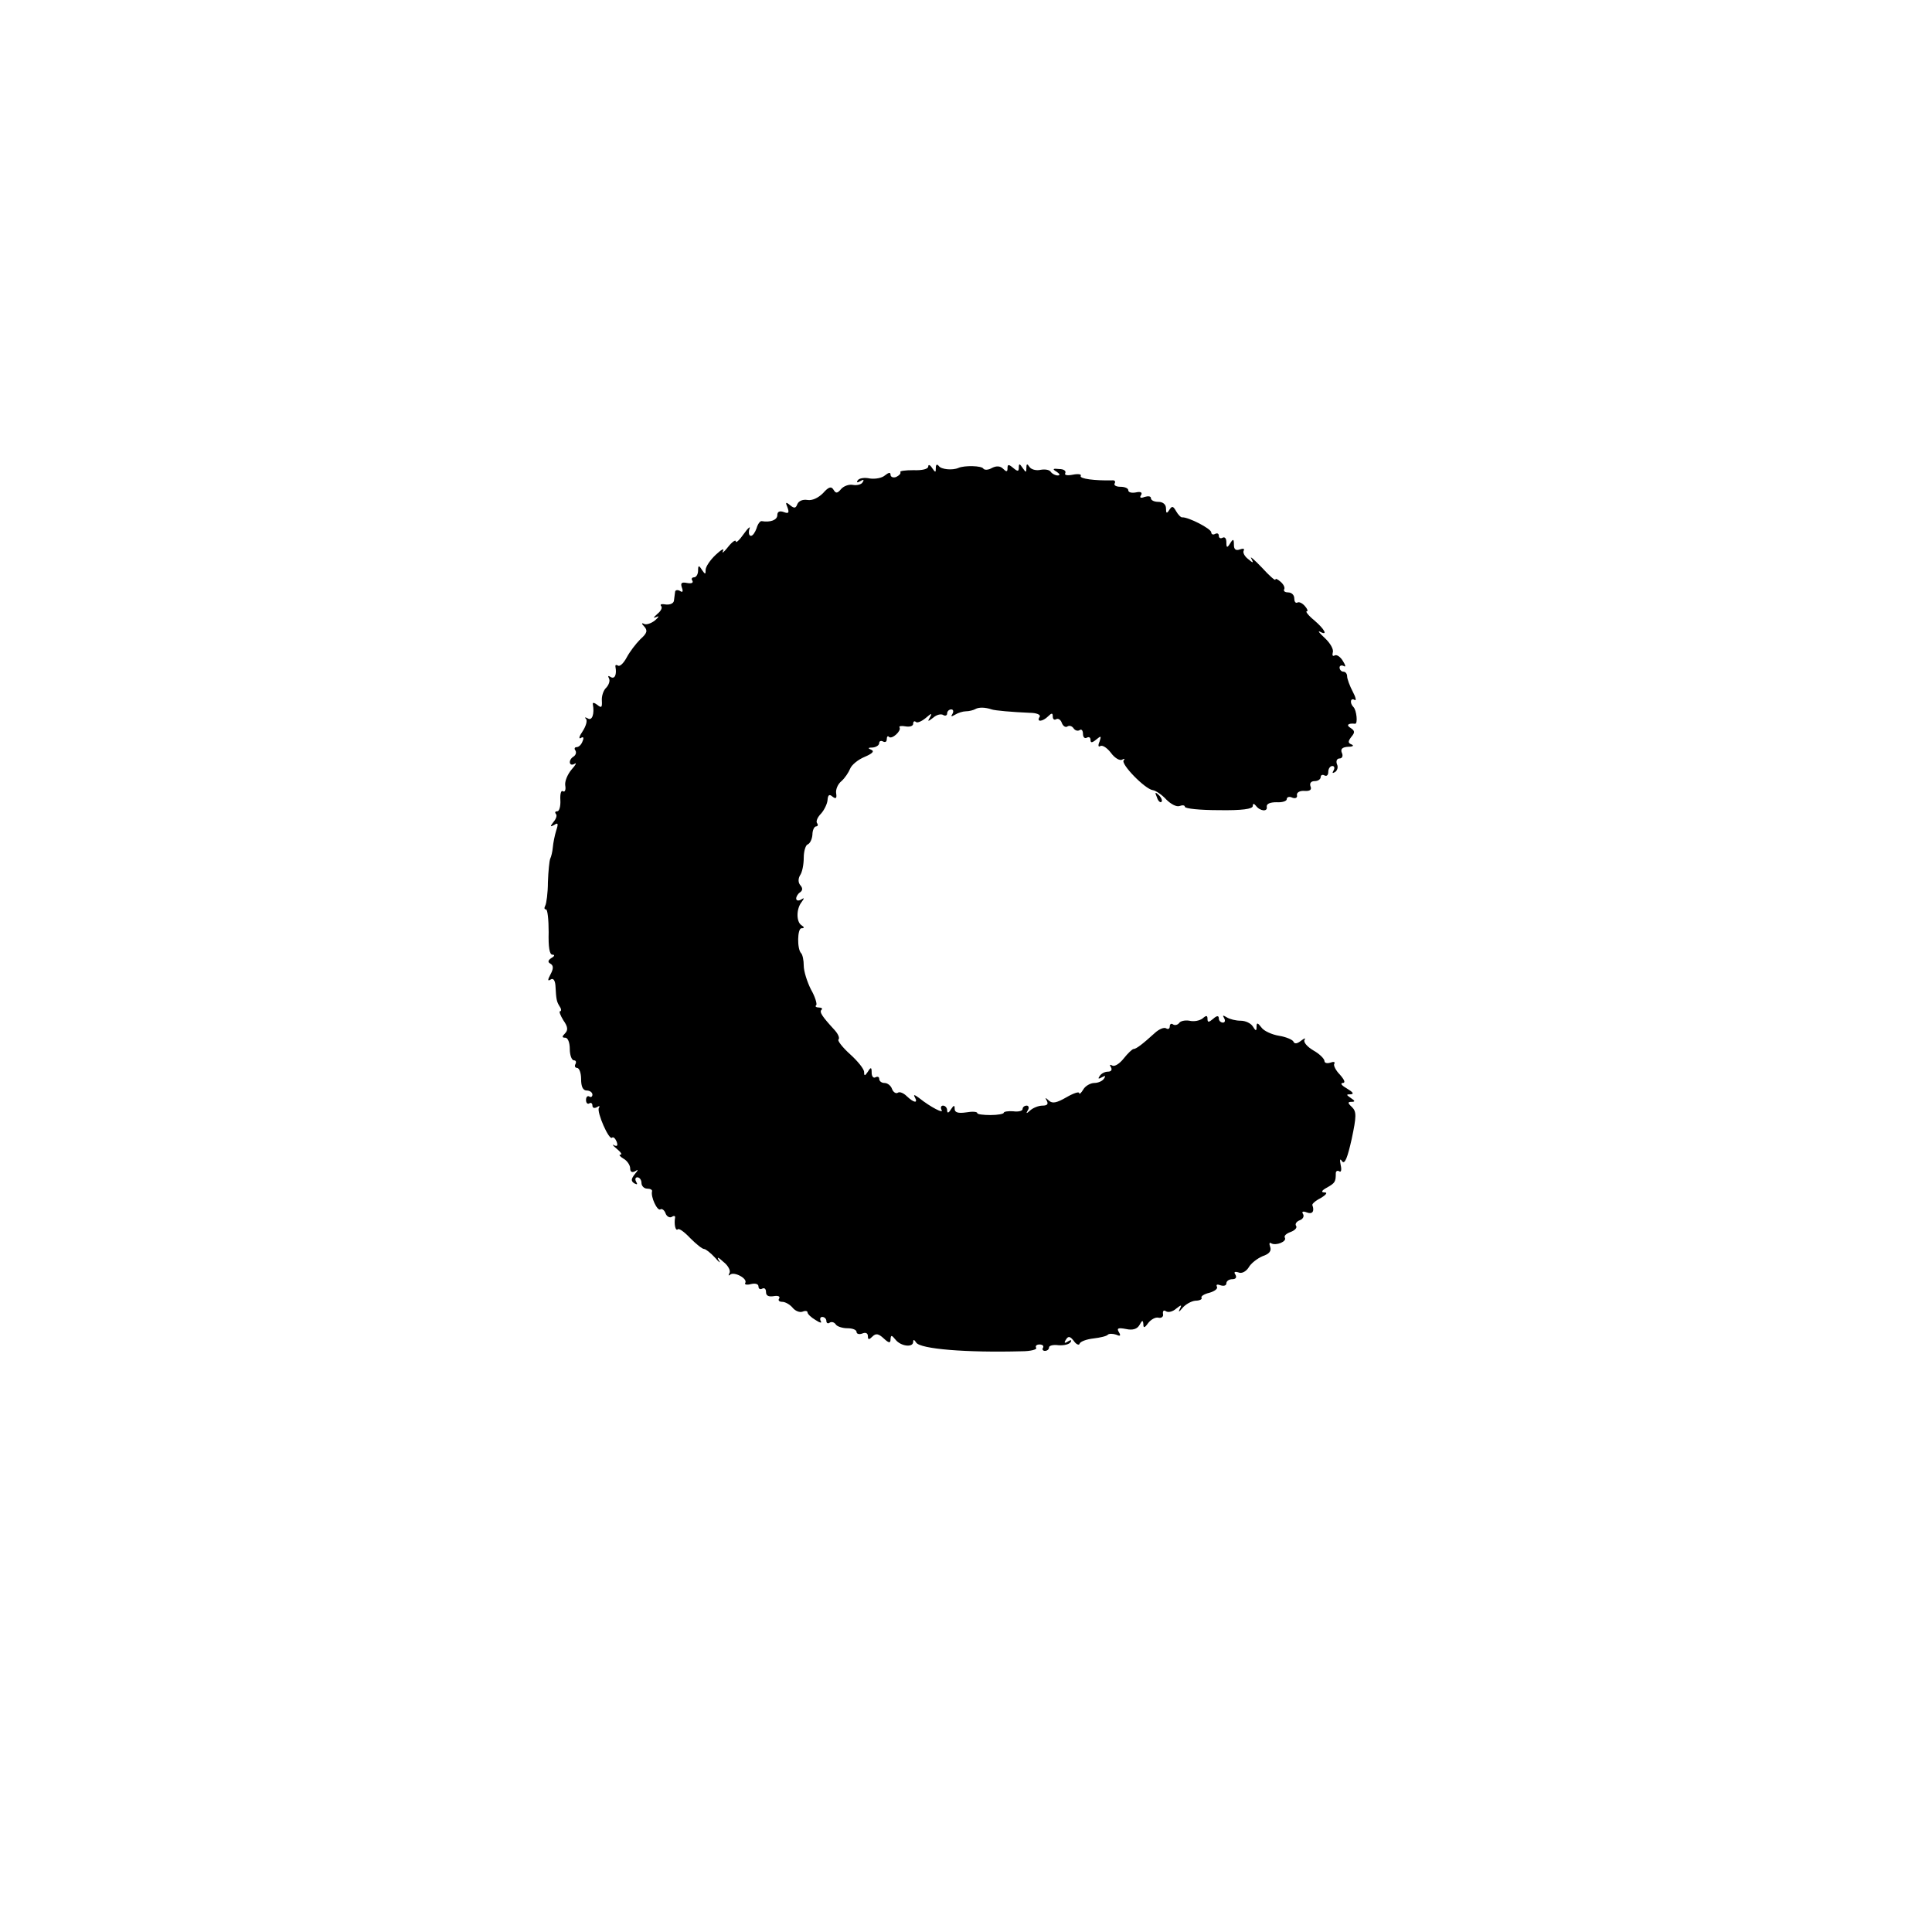
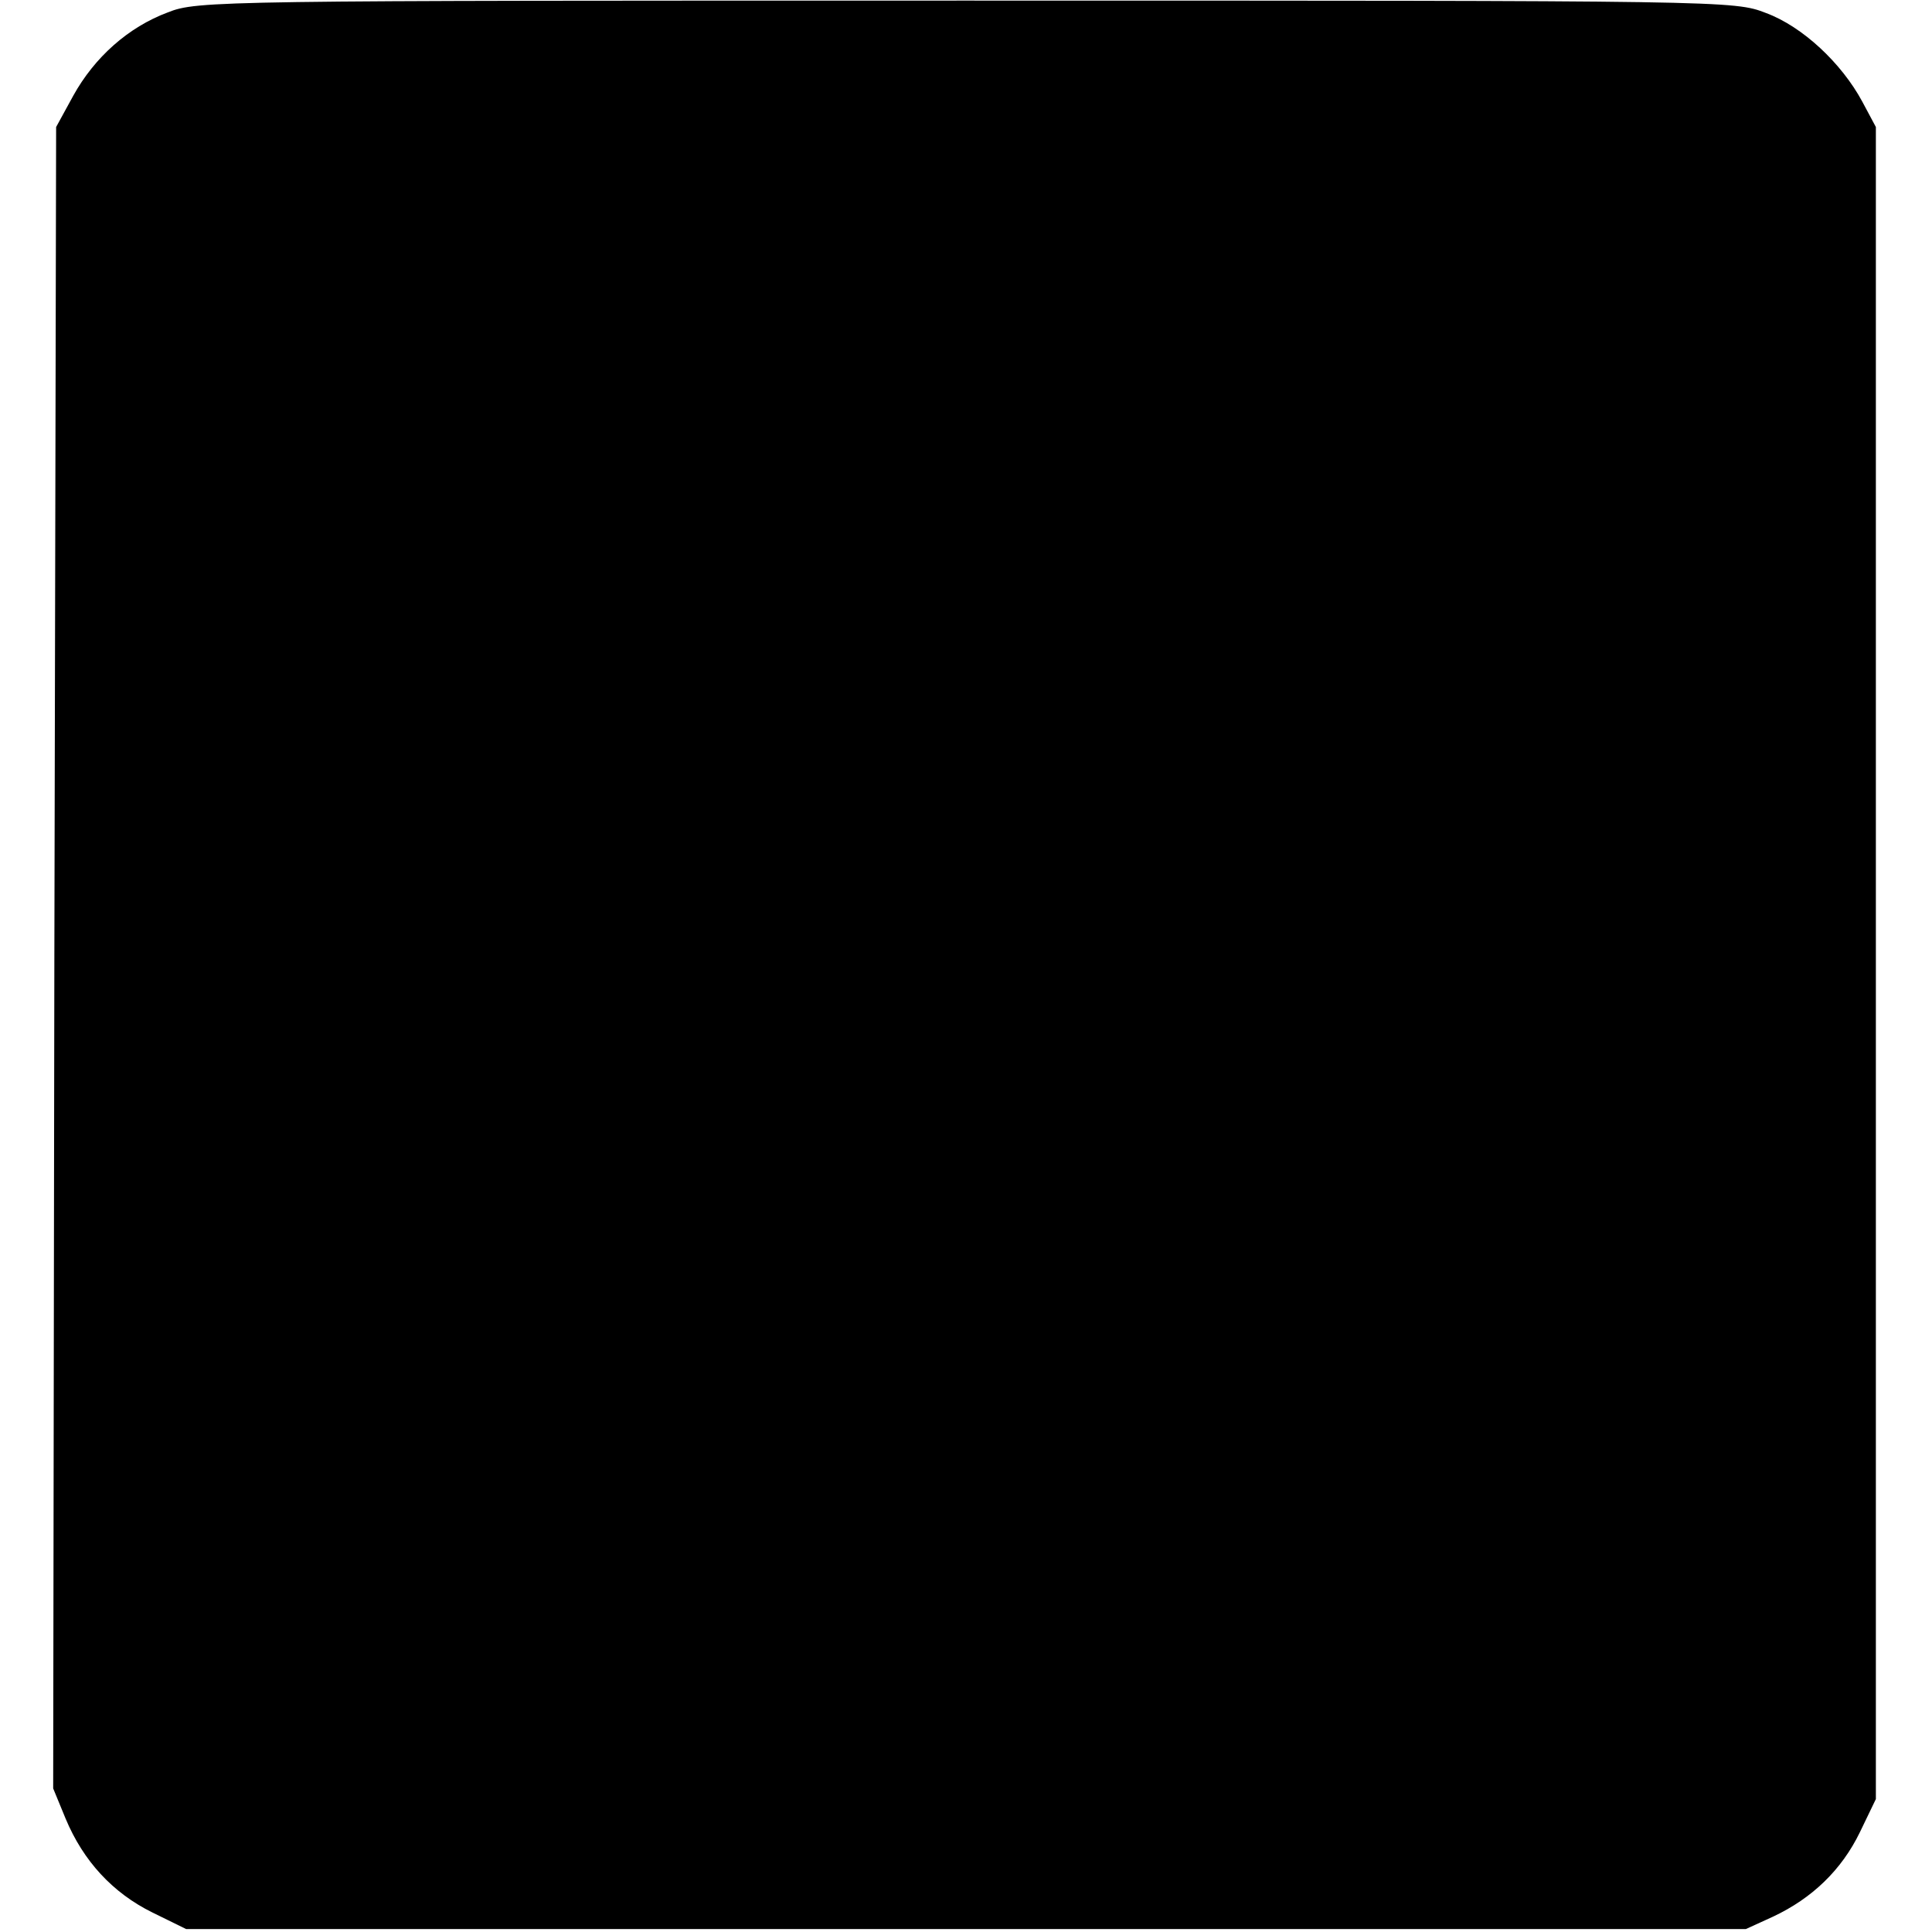
- <svg xmlns="http://www.w3.org/2000/svg" version="1.0" width="512pt" height="512pt" viewBox="0 0 512 512" preserveAspectRatio="xMidYMid meet">
-   <g transform="translate(0,512) scale(0.1,-0.1)" fill="#000000" stroke="none">
-     <path d="M2460 3884 c0 -7 -16 -11 -39 -10 -22 0 -37 -2 -35 -5 2 -4 -3 -9 -11 -13 -8 -3 -15 0 -15 6 0 7 -5 6 -15 -2 -8 -7 -26 -10 -40 -8 -14 3 -28 1 -32 -5 -4 -6 -1 -7 7 -2 8 5 11 4 6 -3 -3 -6 -15 -9 -26 -7 -10 2 -24 -3 -31 -11 -10 -12 -14 -12 -20 -2 -6 10 -13 8 -28 -9 -13 -13 -29 -20 -41 -18 -12 2 -23 -2 -27 -11 -4 -11 -8 -12 -19 -3 -12 10 -13 8 -7 -6 5 -14 3 -17 -10 -12 -11 4 -17 1 -17 -8 0 -13 -18 -20 -42 -16 -4 0 -10 -8 -13 -19 -4 -11 -10 -20 -15 -20 -5 0 -7 8 -4 18 4 9 -3 4 -15 -13 -11 -16 -21 -25 -21 -20 0 6 -10 -1 -21 -15 -11 -14 -17 -18 -13 -10 4 8 -4 4 -19 -10 -15 -14 -27 -32 -27 -40 0 -13 -1 -13 -10 0 -8 13 -10 12 -10 -2 0 -10 -5 -18 -11 -18 -5 0 -8 -4 -4 -9 3 -6 -3 -8 -14 -6 -15 3 -18 0 -14 -12 4 -11 2 -14 -5 -9 -7 4 -13 2 -13 -3 -1 -6 -2 -17 -3 -23 -1 -7 -10 -11 -21 -10 -11 2 -17 1 -13 -4 4 -4 0 -13 -10 -21 -11 -10 -12 -12 -2 -8 8 4 6 0 -4 -9 -10 -8 -24 -13 -30 -9 -6 3 -6 0 1 -7 10 -11 8 -18 -10 -34 -12 -12 -28 -33 -36 -48 -8 -15 -18 -25 -23 -22 -5 3 -8 2 -7 -3 4 -21 -2 -34 -13 -27 -6 4 -8 3 -4 -4 3 -6 0 -16 -7 -24 -8 -7 -13 -23 -12 -35 1 -18 -1 -20 -12 -11 -8 6 -13 7 -12 2 5 -26 -2 -45 -13 -38 -7 4 -10 3 -5 -1 4 -5 0 -19 -9 -33 -9 -13 -11 -21 -5 -18 7 5 9 1 5 -8 -3 -9 -10 -16 -16 -16 -5 0 -7 -4 -3 -9 3 -5 1 -12 -5 -16 -15 -9 -12 -28 3 -19 6 4 3 -3 -8 -15 -11 -13 -19 -32 -17 -43 2 -11 -1 -18 -6 -15 -5 4 -8 -7 -7 -23 1 -17 -3 -30 -8 -30 -6 0 -7 -3 -4 -7 4 -3 1 -13 -6 -21 -10 -13 -9 -14 2 -8 10 7 11 3 5 -15 -4 -13 -8 -33 -9 -45 -1 -11 -4 -24 -7 -30 -2 -5 -5 -33 -6 -62 0 -28 -4 -57 -7 -62 -3 -6 -3 -10 2 -10 4 0 7 -27 7 -60 -1 -39 2 -60 10 -60 7 0 6 -4 -3 -9 -9 -6 -10 -11 -2 -15 8 -5 8 -13 0 -28 -8 -15 -8 -19 0 -14 7 5 12 -2 13 -16 2 -37 3 -42 11 -55 5 -7 5 -13 1 -13 -3 0 1 -11 9 -24 12 -17 13 -26 4 -35 -8 -8 -8 -11 1 -11 7 0 12 -13 12 -30 0 -16 5 -30 11 -30 5 0 7 -4 4 -10 -3 -5 -1 -10 4 -10 6 0 11 -13 11 -30 0 -20 5 -30 15 -30 8 0 15 -5 15 -11 0 -5 -4 -8 -8 -5 -5 3 -9 -1 -9 -9 0 -8 4 -12 9 -9 4 3 8 0 8 -6 0 -6 5 -8 12 -4 6 4 9 3 5 -2 -6 -11 27 -87 35 -79 3 3 8 -1 12 -10 4 -11 2 -14 -7 -10 -6 4 -3 -1 7 -9 11 -9 16 -16 10 -16 -5 0 -1 -5 9 -11 9 -5 17 -17 17 -25 0 -10 5 -12 13 -8 9 6 9 4 -1 -8 -10 -13 -10 -18 -1 -24 8 -4 9 -3 5 4 -4 7 -2 12 3 12 6 0 11 -7 11 -15 0 -8 7 -15 15 -15 8 0 14 -3 13 -7 -4 -15 14 -53 22 -48 4 3 11 -2 14 -11 3 -8 11 -12 16 -9 6 4 10 3 9 -2 -3 -17 1 -36 7 -31 3 4 18 -7 33 -23 16 -16 32 -29 37 -29 4 0 17 -10 29 -23 11 -13 16 -16 10 -7 -6 10 -2 9 12 -4 13 -10 20 -24 16 -30 -3 -6 -3 -8 2 -4 10 9 47 -10 40 -22 -3 -4 4 -6 15 -3 12 3 20 0 20 -6 0 -7 5 -9 10 -6 6 3 10 -1 10 -9 0 -10 7 -13 20 -11 11 2 18 0 15 -6 -4 -5 0 -9 8 -9 8 0 20 -7 27 -15 7 -9 19 -14 27 -11 7 3 13 2 13 -2 0 -4 9 -13 21 -20 12 -8 18 -9 14 -3 -3 6 -1 11 4 11 6 0 11 -5 11 -11 0 -5 4 -8 9 -4 5 3 12 1 16 -5 3 -5 17 -10 31 -10 13 0 24 -4 24 -10 0 -5 7 -7 15 -4 9 4 15 1 15 -7 0 -10 3 -10 12 -1 9 9 16 8 30 -5 14 -13 18 -13 18 -2 1 12 3 11 13 -1 14 -18 47 -22 47 -6 0 7 3 6 8 -2 11 -17 132 -27 280 -23 24 0 41 5 38 9 -3 5 1 9 9 9 8 0 12 -4 9 -9 -3 -4 0 -8 5 -8 6 0 11 4 11 9 0 5 11 8 25 6 14 -1 28 2 32 8 4 6 1 7 -7 2 -9 -6 -11 -4 -5 5 6 10 11 9 21 -4 6 -9 14 -12 15 -7 2 6 19 12 37 14 17 2 35 6 38 10 3 3 13 3 22 0 11 -5 13 -3 7 7 -6 10 -2 12 19 8 18 -4 30 0 36 11 7 13 9 13 10 2 0 -11 3 -11 13 3 7 9 19 16 27 14 8 -2 14 3 12 10 -1 8 2 11 8 7 6 -4 18 -1 27 7 14 11 16 11 9 -2 -4 -8 -1 -7 7 3 8 10 24 19 35 20 11 0 19 4 16 8 -2 4 8 10 21 13 14 4 23 11 20 16 -3 6 1 7 9 4 9 -3 16 -1 16 5 0 6 7 11 16 11 9 0 12 5 8 12 -5 7 -2 9 8 6 8 -4 20 2 27 13 6 11 23 24 37 30 18 6 24 14 20 25 -3 8 -2 13 3 9 13 -7 42 5 36 15 -3 5 4 11 15 15 11 4 18 11 15 16 -4 5 1 12 9 15 9 3 13 11 9 17 -4 6 0 8 10 4 15 -6 21 3 15 19 -2 3 8 12 22 19 15 9 19 15 10 15 -10 0 -8 5 7 13 21 12 23 15 23 38 0 5 4 8 9 5 5 -4 7 4 4 16 -3 16 -2 19 4 10 7 -8 14 10 25 59 13 61 13 73 1 85 -12 11 -12 14 -1 14 10 0 9 3 -2 10 -13 9 -13 10 0 10 9 1 5 6 -10 15 -14 8 -19 14 -12 15 8 0 6 7 -7 22 -11 11 -18 25 -15 29 3 5 -2 6 -10 3 -9 -3 -16 -1 -16 4 0 6 -13 19 -29 28 -17 10 -27 22 -24 28 4 6 0 5 -9 -2 -10 -8 -17 -9 -20 -3 -1 5 -19 13 -38 16 -19 3 -41 13 -47 22 -10 13 -13 14 -13 2 0 -12 -2 -12 -10 1 -5 8 -19 15 -32 15 -13 0 -29 4 -37 9 -10 6 -12 6 -7 -2 4 -7 2 -12 -3 -12 -6 0 -11 5 -11 11 0 8 -5 8 -15 -1 -12 -10 -15 -10 -15 0 0 9 -3 10 -13 1 -8 -6 -23 -9 -35 -6 -12 2 -24 -1 -27 -6 -4 -5 -11 -7 -16 -4 -5 4 -9 1 -9 -5 0 -6 -4 -9 -10 -5 -5 3 -18 -2 -29 -12 -33 -30 -50 -43 -57 -43 -3 0 -15 -11 -26 -25 -11 -14 -24 -22 -30 -19 -7 4 -8 2 -4 -4 4 -7 1 -12 -8 -12 -8 0 -18 -5 -22 -12 -5 -7 -3 -8 6 -3 9 5 11 4 6 -3 -4 -7 -16 -12 -26 -12 -10 0 -24 -8 -29 -17 -6 -10 -11 -14 -11 -10 0 5 -15 0 -34 -11 -26 -15 -37 -17 -46 -9 -10 9 -11 9 -6 0 5 -9 1 -13 -11 -13 -11 0 -25 -6 -32 -12 -11 -10 -13 -10 -7 0 4 6 2 12 -3 12 -6 0 -11 -4 -11 -9 0 -5 -11 -8 -25 -6 -14 1 -25 -1 -25 -4 0 -3 -16 -6 -35 -6 -19 0 -35 2 -35 5 0 4 -13 5 -30 2 -21 -3 -30 0 -30 9 0 11 -2 11 -10 -1 -6 -10 -10 -11 -10 -2 0 6 -5 12 -11 12 -5 0 -7 -5 -4 -11 8 -12 -29 7 -59 31 -12 9 -16 10 -12 3 10 -18 -2 -16 -21 2 -8 8 -19 13 -24 9 -5 -3 -12 2 -15 10 -3 9 -12 16 -20 16 -8 0 -14 5 -14 11 0 5 -4 7 -10 4 -5 -3 -10 2 -10 12 0 15 -2 16 -10 3 -8 -12 -10 -12 -10 -1 0 8 -17 29 -37 47 -20 18 -34 36 -31 39 4 4 -1 15 -10 25 -34 37 -41 48 -35 54 4 3 0 6 -7 6 -7 0 -11 3 -7 6 3 3 -3 23 -14 42 -10 20 -19 48 -19 63 0 14 -3 29 -7 33 -11 11 -10 66 1 66 8 0 8 3 0 8 -14 9 -14 43 0 61 8 11 8 13 -1 7 -7 -4 -13 -3 -13 3 0 5 5 13 10 16 7 5 8 11 1 19 -6 7 -6 17 -1 26 6 8 10 29 10 47 0 17 5 33 10 35 6 2 12 13 13 26 0 12 5 22 10 22 4 0 6 4 2 9 -3 5 2 16 11 25 8 9 16 25 17 35 1 15 5 17 13 10 9 -7 12 -5 10 8 -2 10 4 25 14 33 9 8 19 23 23 33 4 10 21 24 38 31 21 9 27 15 18 19 -10 4 -9 6 4 6 9 1 17 6 17 12 0 5 5 7 10 4 6 -3 10 -1 10 6 0 7 3 10 6 6 8 -7 33 16 28 25 -3 4 5 5 16 3 11 -2 20 1 20 7 0 6 3 8 7 5 3 -4 15 1 26 10 15 13 18 14 12 3 -8 -13 -6 -13 8 -2 9 8 21 11 27 7 5 -3 10 -1 10 4 0 6 5 11 11 11 5 0 7 -5 3 -12 -5 -7 -3 -8 7 -2 8 5 21 9 29 9 8 0 20 3 25 6 9 5 25 5 43 -1 8 -3 54 -7 100 -9 19 0 31 -5 27 -11 -9 -14 8 -13 23 2 9 9 12 9 12 -1 0 -7 4 -10 9 -7 5 3 12 -1 15 -10 3 -8 10 -13 15 -9 5 3 12 1 16 -5 4 -6 11 -8 16 -5 5 4 9 -1 9 -10 0 -9 5 -13 10 -10 6 3 10 1 10 -6 0 -8 4 -8 15 1 13 11 14 10 9 -5 -5 -11 -3 -16 2 -12 6 3 18 -5 28 -18 10 -14 24 -22 30 -18 6 3 8 3 4 -2 -9 -9 56 -76 77 -79 8 -1 24 -12 36 -25 12 -12 27 -20 35 -17 8 3 14 2 14 -2 0 -5 41 -9 90 -9 61 -1 90 3 90 11 0 7 3 7 8 1 11 -15 32 -17 29 -3 -1 8 9 12 26 12 15 -1 27 3 27 8 0 6 7 8 15 4 8 -3 14 0 12 7 -1 7 8 12 20 11 14 -1 20 3 16 12 -3 8 1 14 11 14 9 0 16 5 16 11 0 5 5 7 10 4 6 -3 10 1 10 9 0 9 5 16 11 16 5 0 7 -5 3 -12 -4 -7 -3 -8 4 -4 6 4 9 13 5 21 -3 8 0 15 7 15 7 0 10 7 6 15 -4 10 1 15 17 16 12 0 16 3 9 6 -10 4 -10 8 -1 20 10 12 10 16 -2 24 -12 7 -7 13 12 11 8 -1 4 36 -4 44 -11 11 -8 26 3 19 5 -3 3 7 -5 22 -8 15 -15 34 -15 41 0 6 -4 12 -10 12 -5 0 -10 5 -10 11 0 5 5 7 11 4 6 -4 5 2 -2 13 -7 12 -17 18 -22 15 -5 -3 -7 0 -5 8 3 8 -7 25 -21 38 -14 13 -20 20 -13 17 22 -12 13 6 -15 30 -16 13 -24 24 -20 24 4 0 2 6 -5 14 -7 8 -16 12 -20 9 -5 -2 -8 3 -8 11 0 9 -7 16 -16 16 -8 0 -13 3 -11 8 3 4 -1 13 -9 20 -8 7 -14 10 -14 6 0 -4 -16 10 -36 32 -20 21 -33 32 -28 24 7 -13 5 -13 -9 -1 -9 7 -14 17 -11 22 3 5 -2 6 -10 3 -11 -4 -16 0 -16 12 0 16 -2 17 -10 4 -8 -13 -10 -12 -10 3 0 10 -4 15 -10 12 -5 -3 -10 -1 -10 5 0 6 -4 8 -10 5 -5 -3 -10 -1 -10 4 0 10 -61 41 -77 40 -3 -1 -11 7 -16 16 -8 14 -11 15 -18 4 -7 -11 -9 -10 -9 4 0 10 -8 17 -20 17 -11 0 -20 4 -20 10 0 5 -7 6 -17 3 -10 -4 -14 -2 -9 5 4 7 -1 10 -14 7 -11 -2 -20 0 -20 6 0 5 -9 9 -21 9 -11 0 -18 4 -15 9 3 5 0 9 -7 8 -45 -1 -87 4 -83 12 3 4 -6 6 -21 3 -15 -3 -23 -1 -20 4 3 6 -4 11 -16 11 -17 2 -19 0 -7 -7 9 -6 10 -10 3 -10 -6 0 -14 4 -18 9 -3 6 -15 8 -27 6 -12 -3 -26 1 -30 8 -6 9 -8 8 -8 -3 0 -13 -1 -13 -10 0 -8 12 -10 12 -10 1 0 -11 -3 -11 -15 -1 -12 10 -15 10 -15 -1 0 -10 -3 -10 -12 -1 -7 7 -17 8 -29 2 -10 -6 -20 -6 -23 -2 -4 8 -50 9 -66 2 -16 -7 -46 -4 -52 5 -5 6 -8 4 -8 -5 0 -13 -1 -13 -10 0 -5 8 -10 10 -10 4z" />
-     <path d="M3066 3007 c3 -10 9 -15 12 -12 3 3 0 11 -7 18 -10 9 -11 8 -5 -6z" />
+ <svg xmlns="http://www.w3.org/2000/svg" version="1.0" width="327pt" height="327pt" viewBox="0 0 327 327" preserveAspectRatio="xMidYMid meet">
+   <g transform="translate(0,327) scale(0.1,-0.1)" fill="#000000" stroke="none">
+     <path d="M284 3249 c-67 -25 -124 -76 -160 -141 l-29 -53 -3 -1406 -2 -1406 21 -51 c30 -72 80 -126 147 -159 l57 -28 1320 0 1320 0 46 21 c66 31 116 79 147 143 l27 56 0 1415 0 1415 -23 43 c-35 65 -101 127 -163 150 -54 21 -64 21 -1354 21 -1267 0 -1301 0 -1351 -20z" />
  </g>
</svg>
